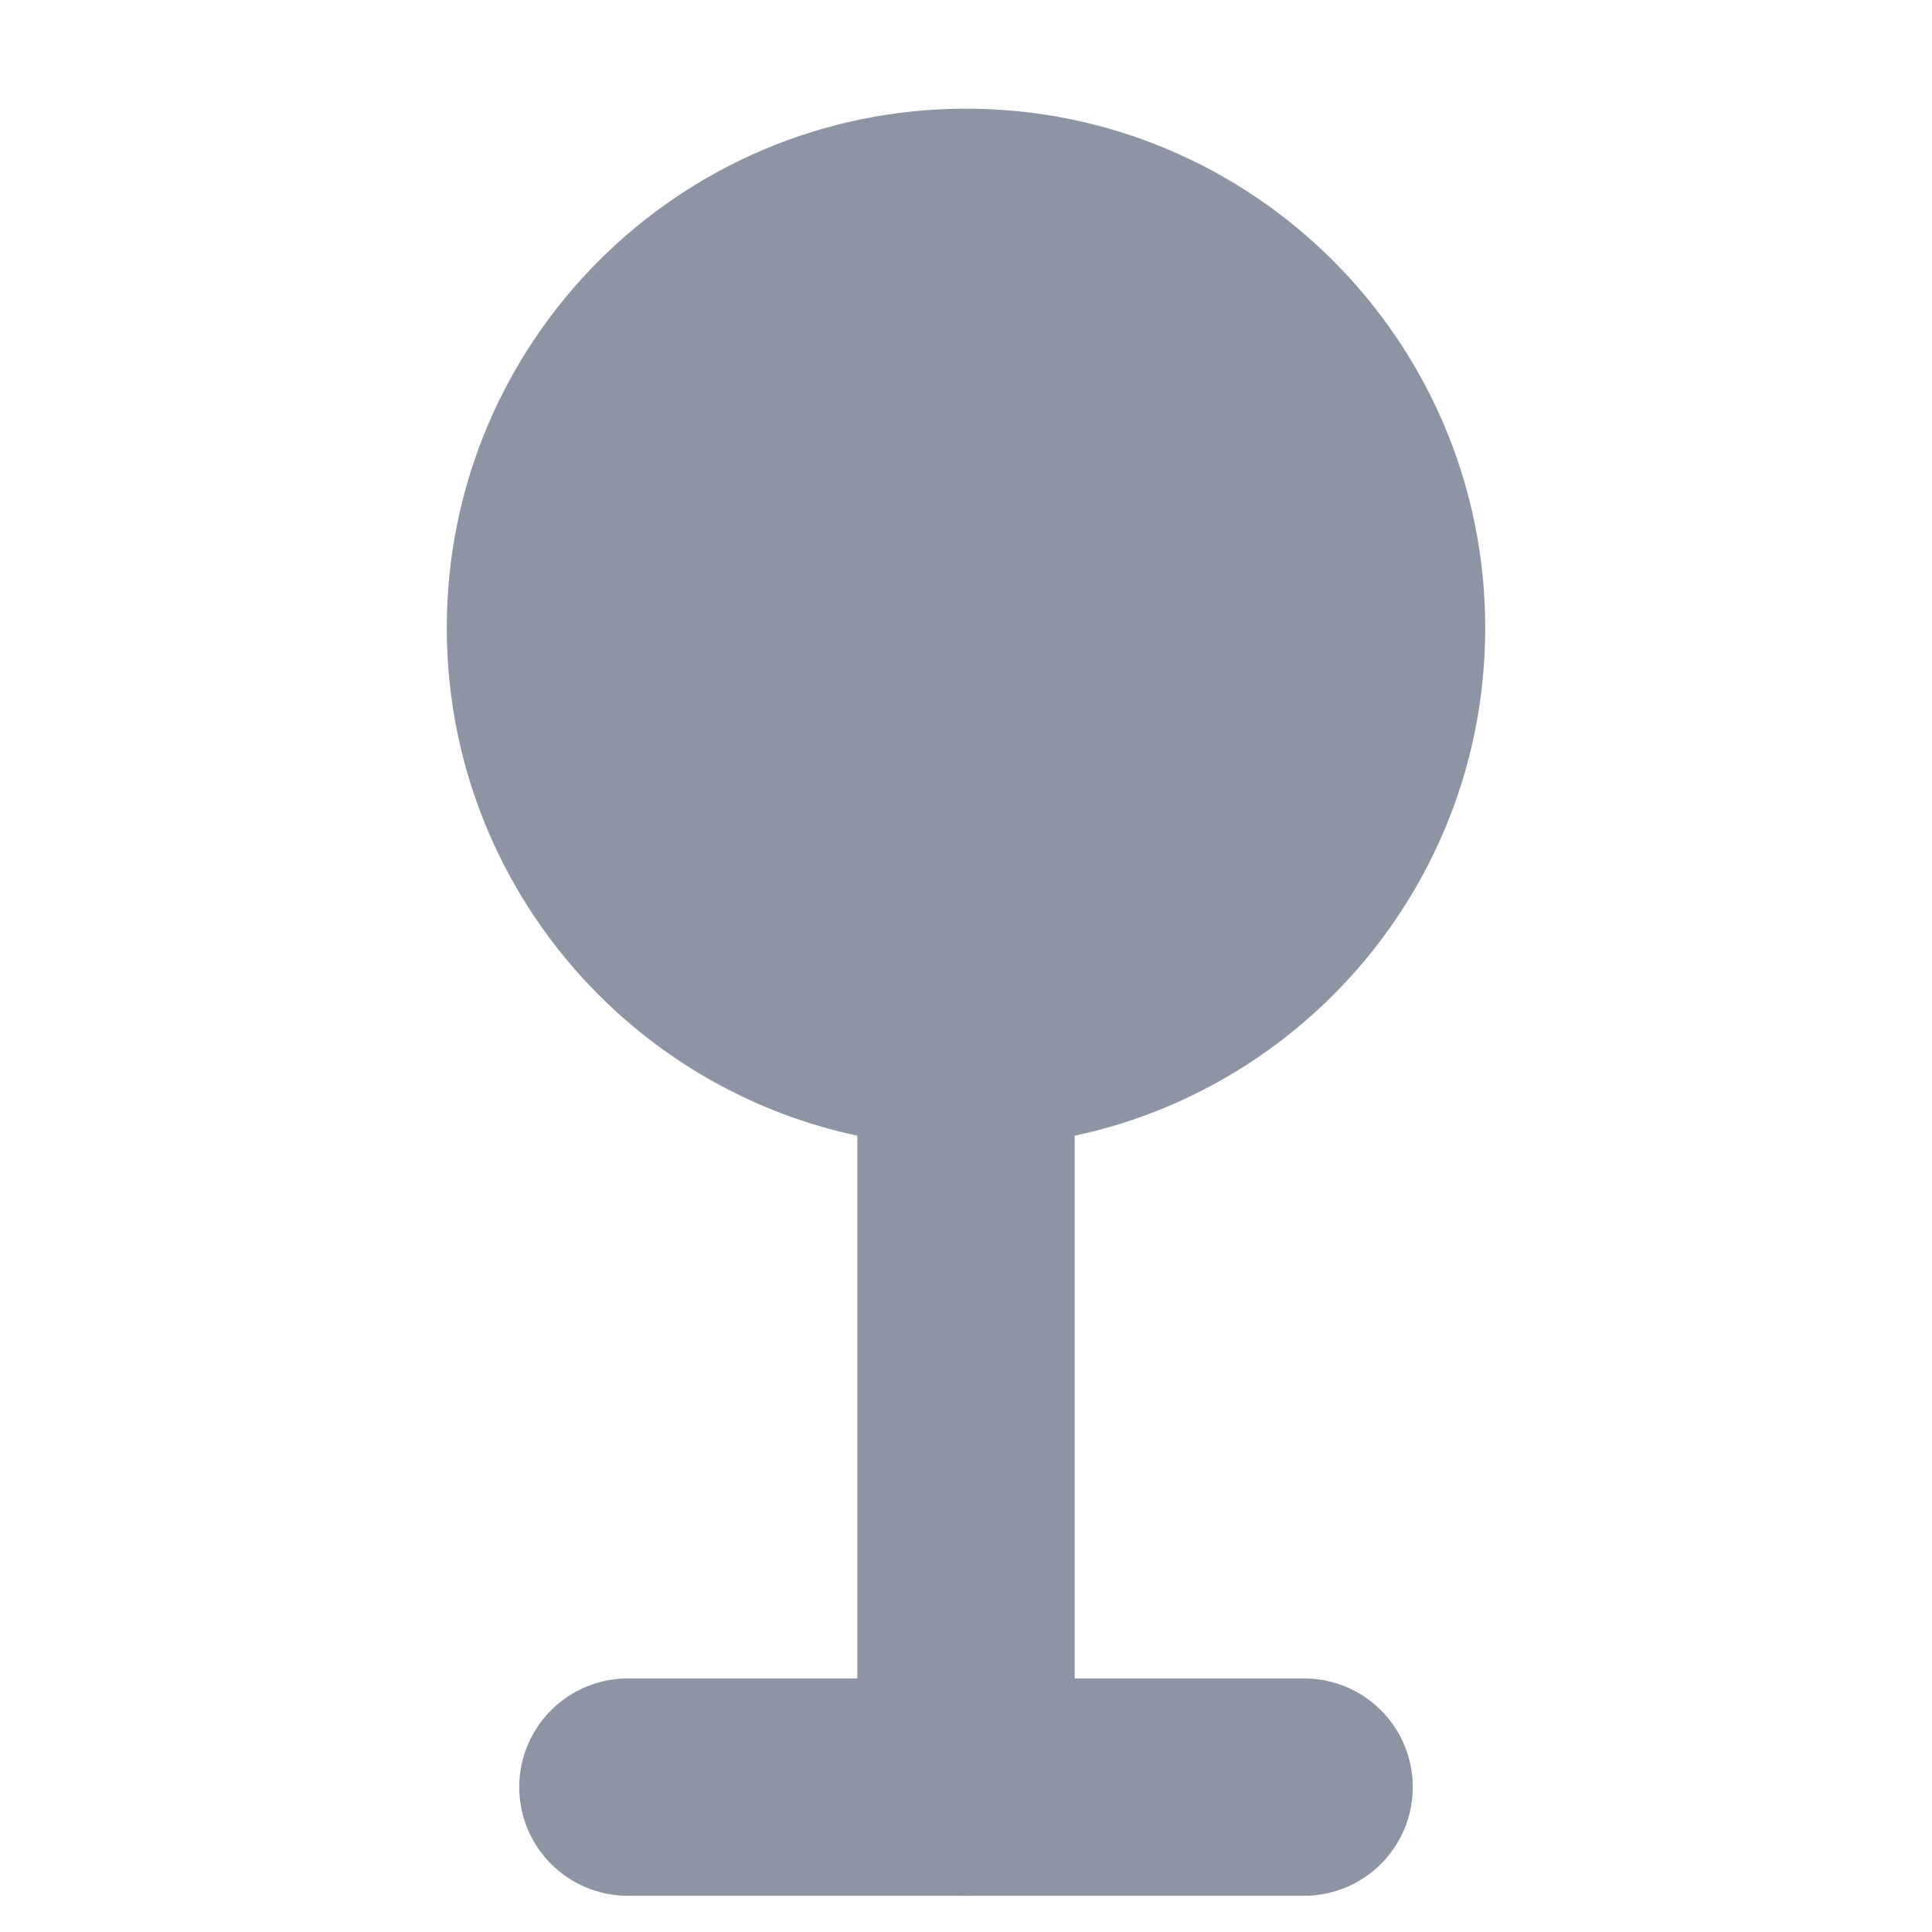
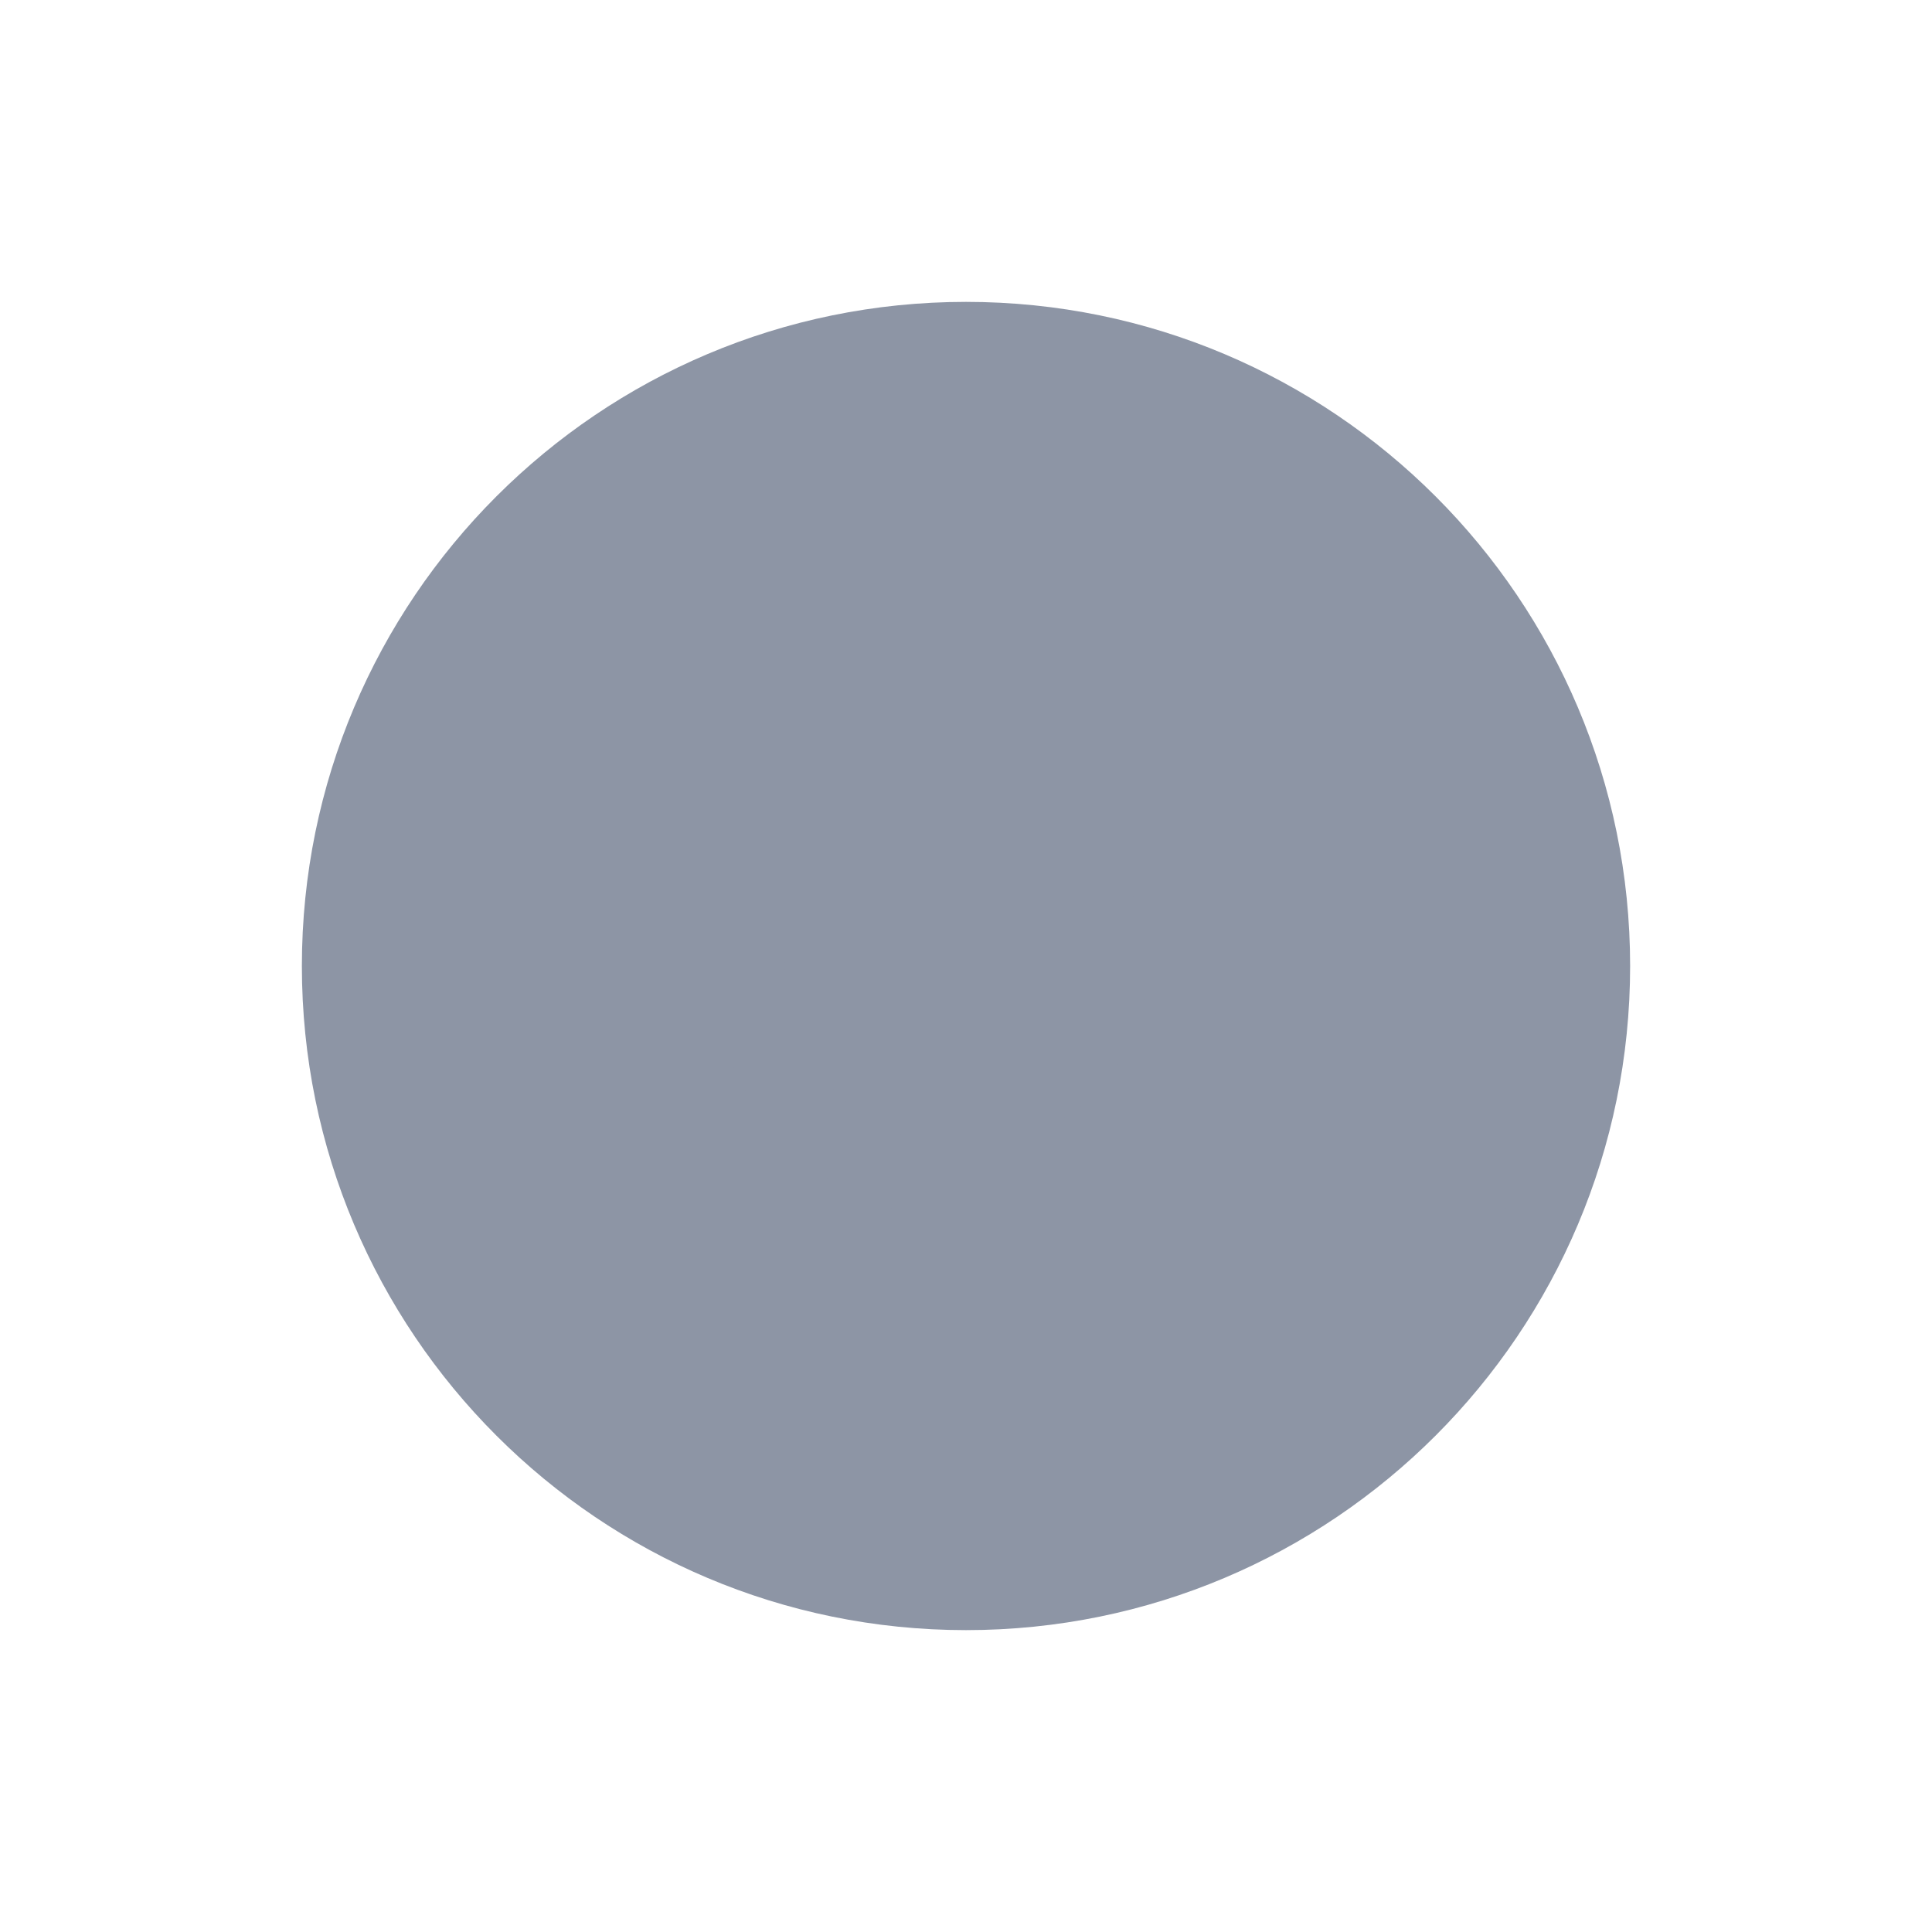
<svg xmlns="http://www.w3.org/2000/svg" viewBox="0 0 80 80" width="80" height="80">
  <g fill="#8d95a5" stroke="#8d95a5" stroke-width="3" stroke-linecap="round">
-     <circle cx="40" cy="26" r="20" />
-     <line x1="40" y1="46" x2="40" y2="74" stroke-width="9" />
-     <line x1="26" y1="74" x2="54" y2="74" stroke-width="9" />
+     <circle cx="40" cy="40" r="26" />
+     <circle cx="40" cy="40" r="9" />
  </g>
</svg>
